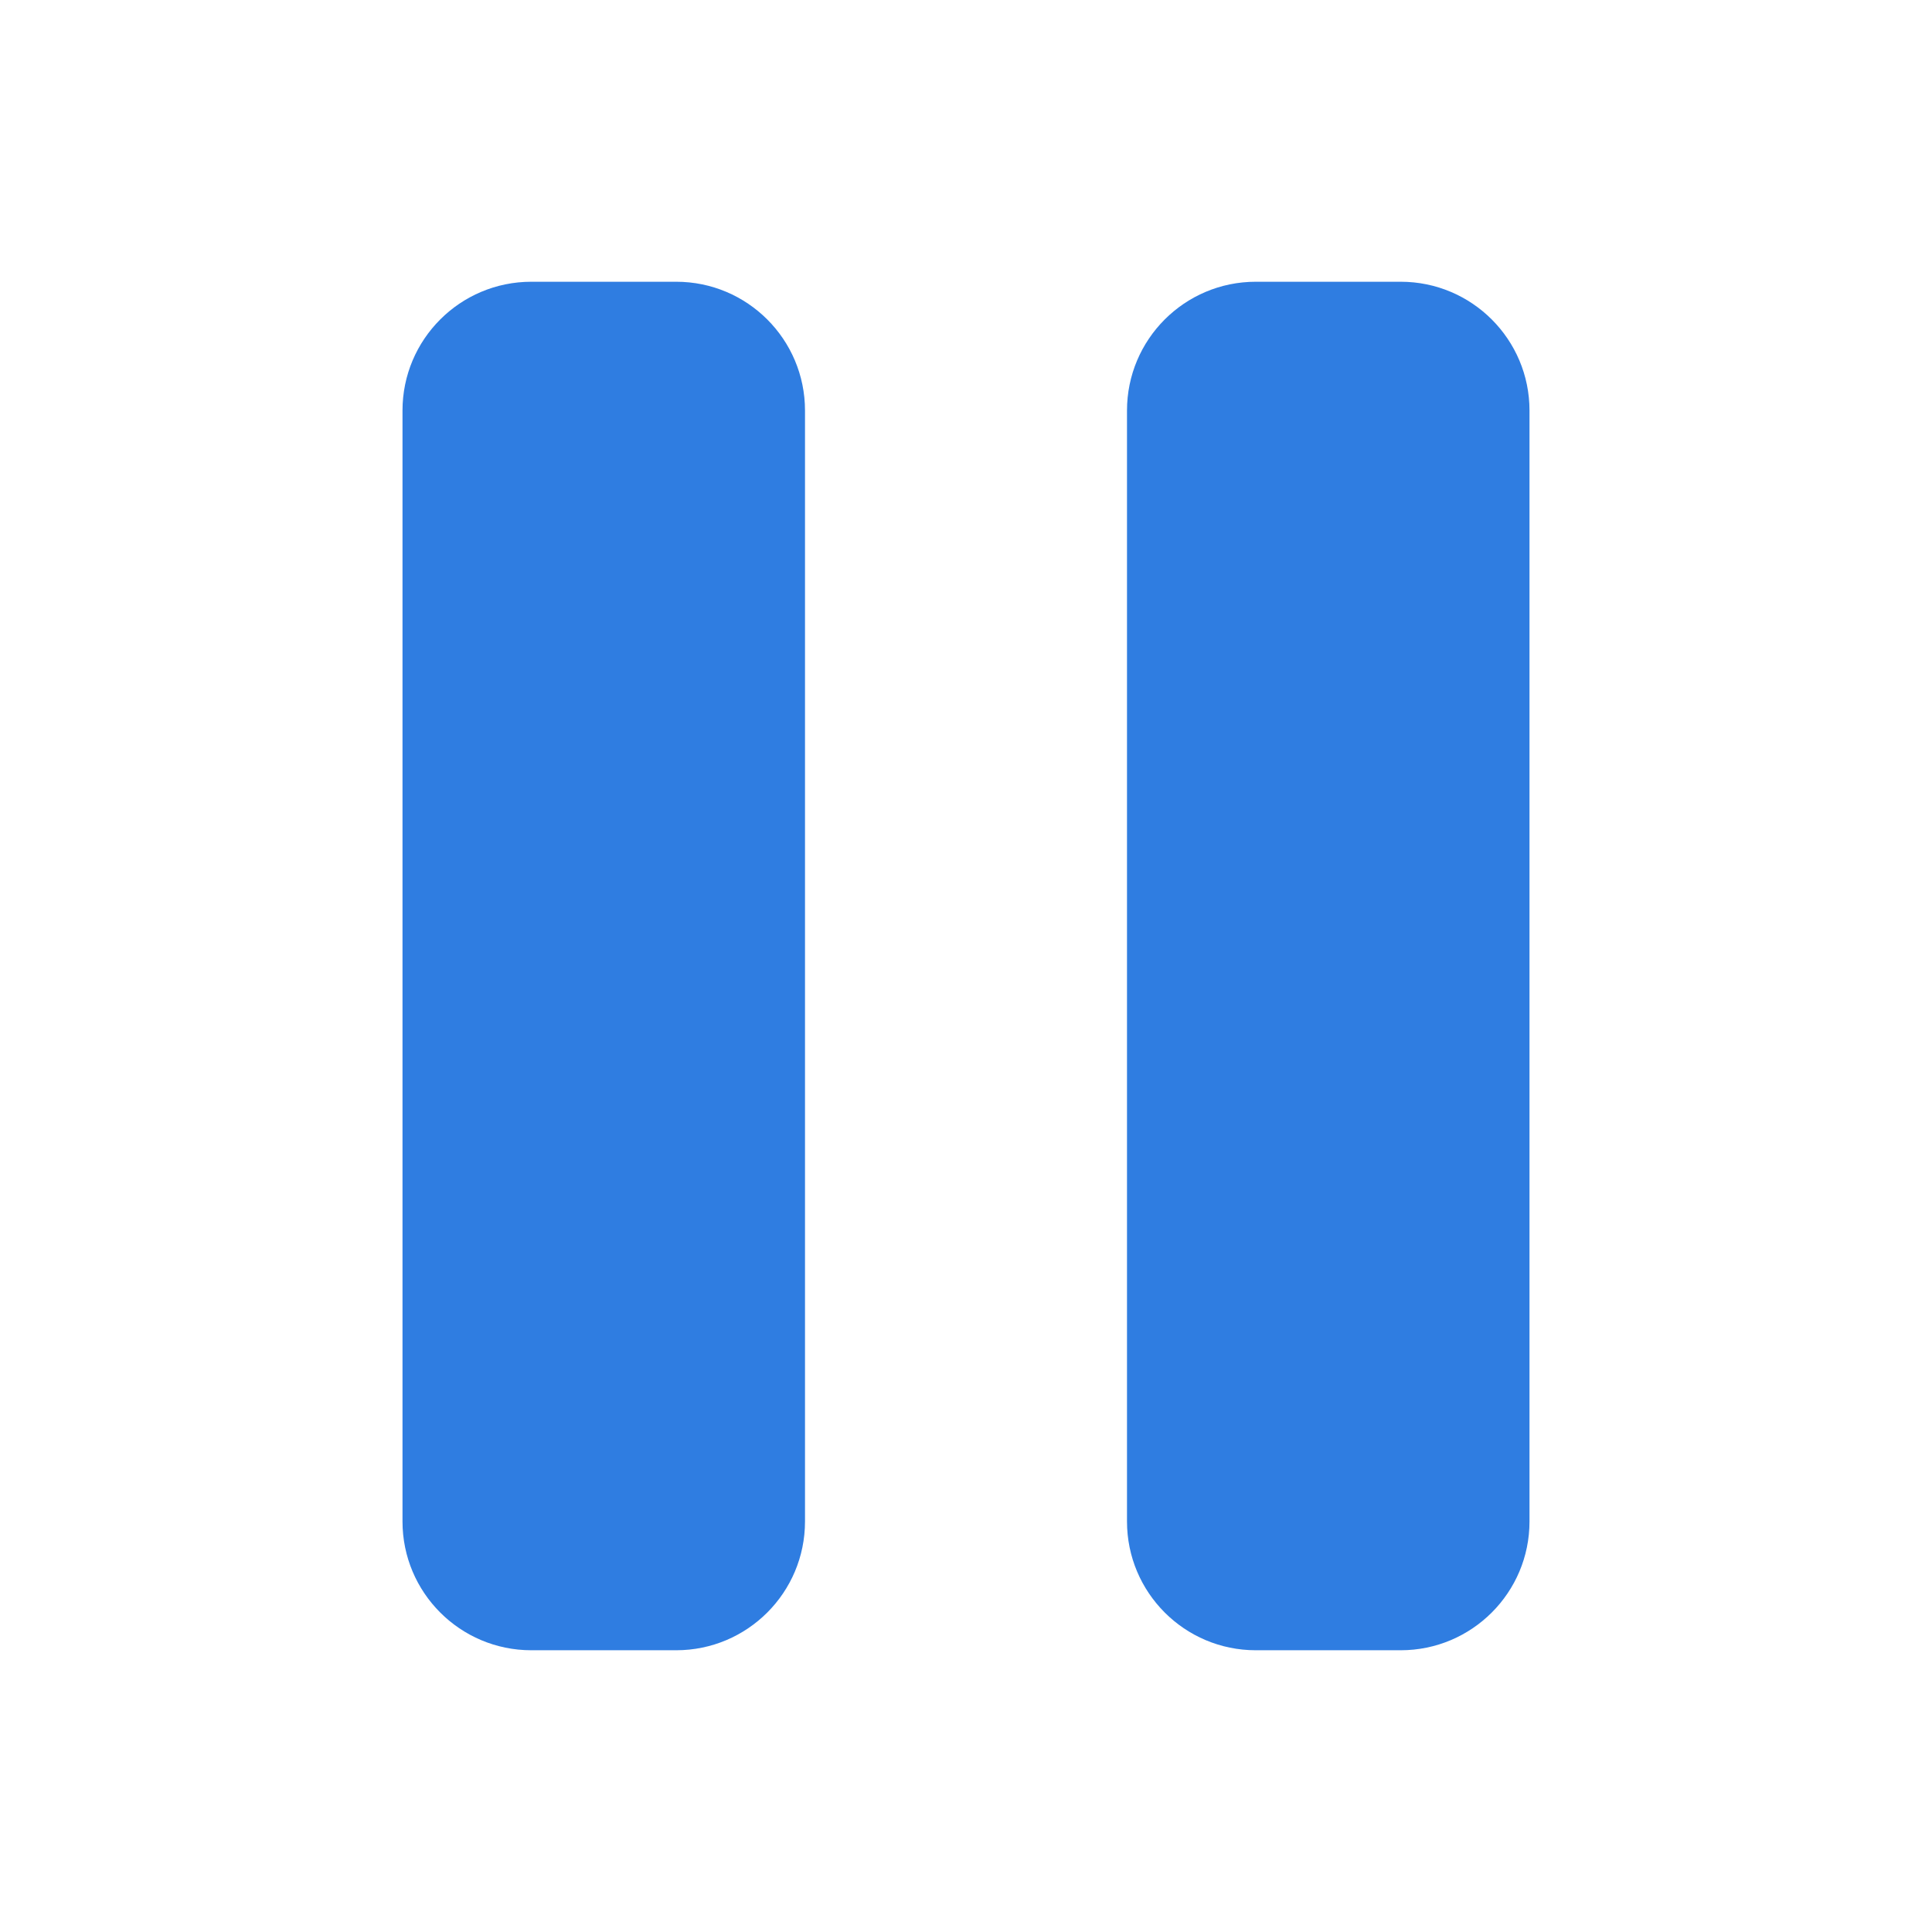
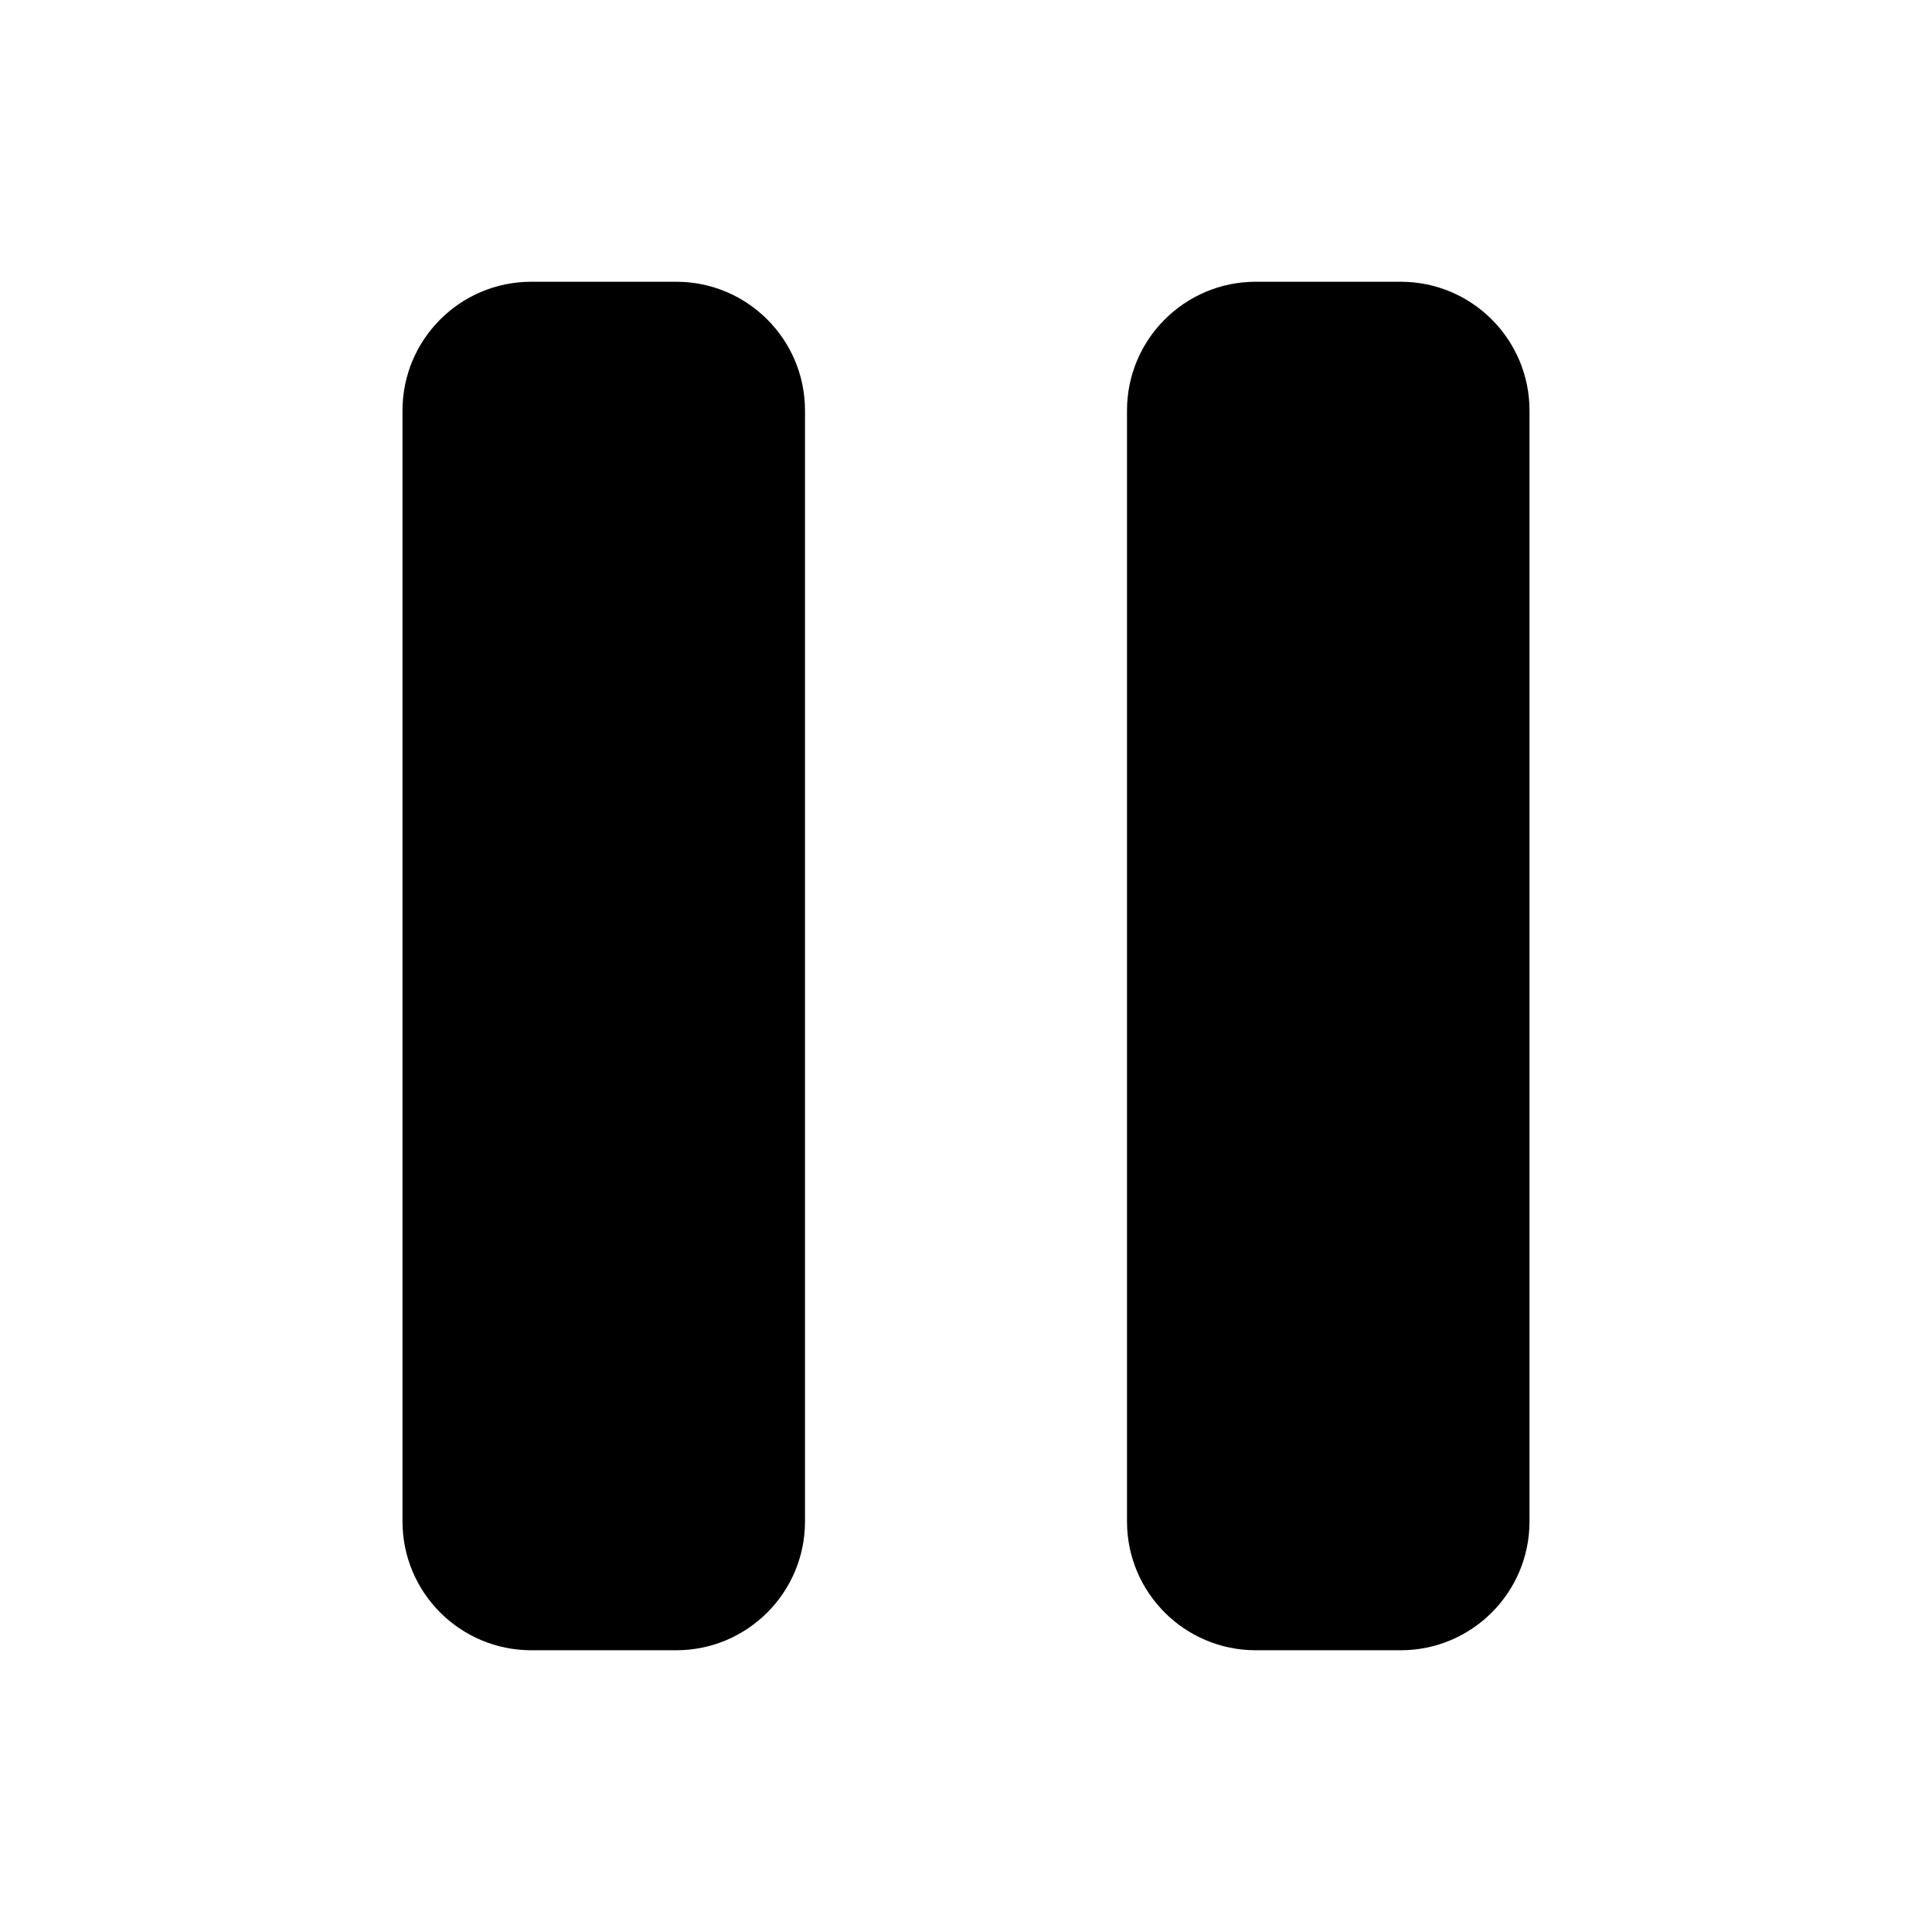
<svg xmlns="http://www.w3.org/2000/svg" width="24" height="24" viewBox="0 0 24 24">
-   <rect x="5" y="3.5" width="5" height="17" rx="1.6" fill="#2f7de1" />
-   <rect x="14" y="3.5" width="5" height="17" rx="1.6" fill="#2f7de1" />
+   <path d="M6.6 3.5h1.8a1.6 1.6 0 0 1 1.6 1.6v13.8a1.6 1.6 0 0 1 -1.6 1.6h-1.8a1.6 1.6 0 0 1 -1.6 -1.6v-13.8a1.6 1.6 0 0 1 1.6 -1.6z" fill="#000" />
+   <path d="M15.6 3.5h1.8a1.6 1.6 0 0 1 1.6 1.6v13.8a1.6 1.6 0 0 1 -1.6 1.6h-1.8a1.6 1.6 0 0 1 -1.6 -1.6v-13.8a1.6 1.6 0 0 1 1.6 -1.6z" fill="#000" />
</svg>
